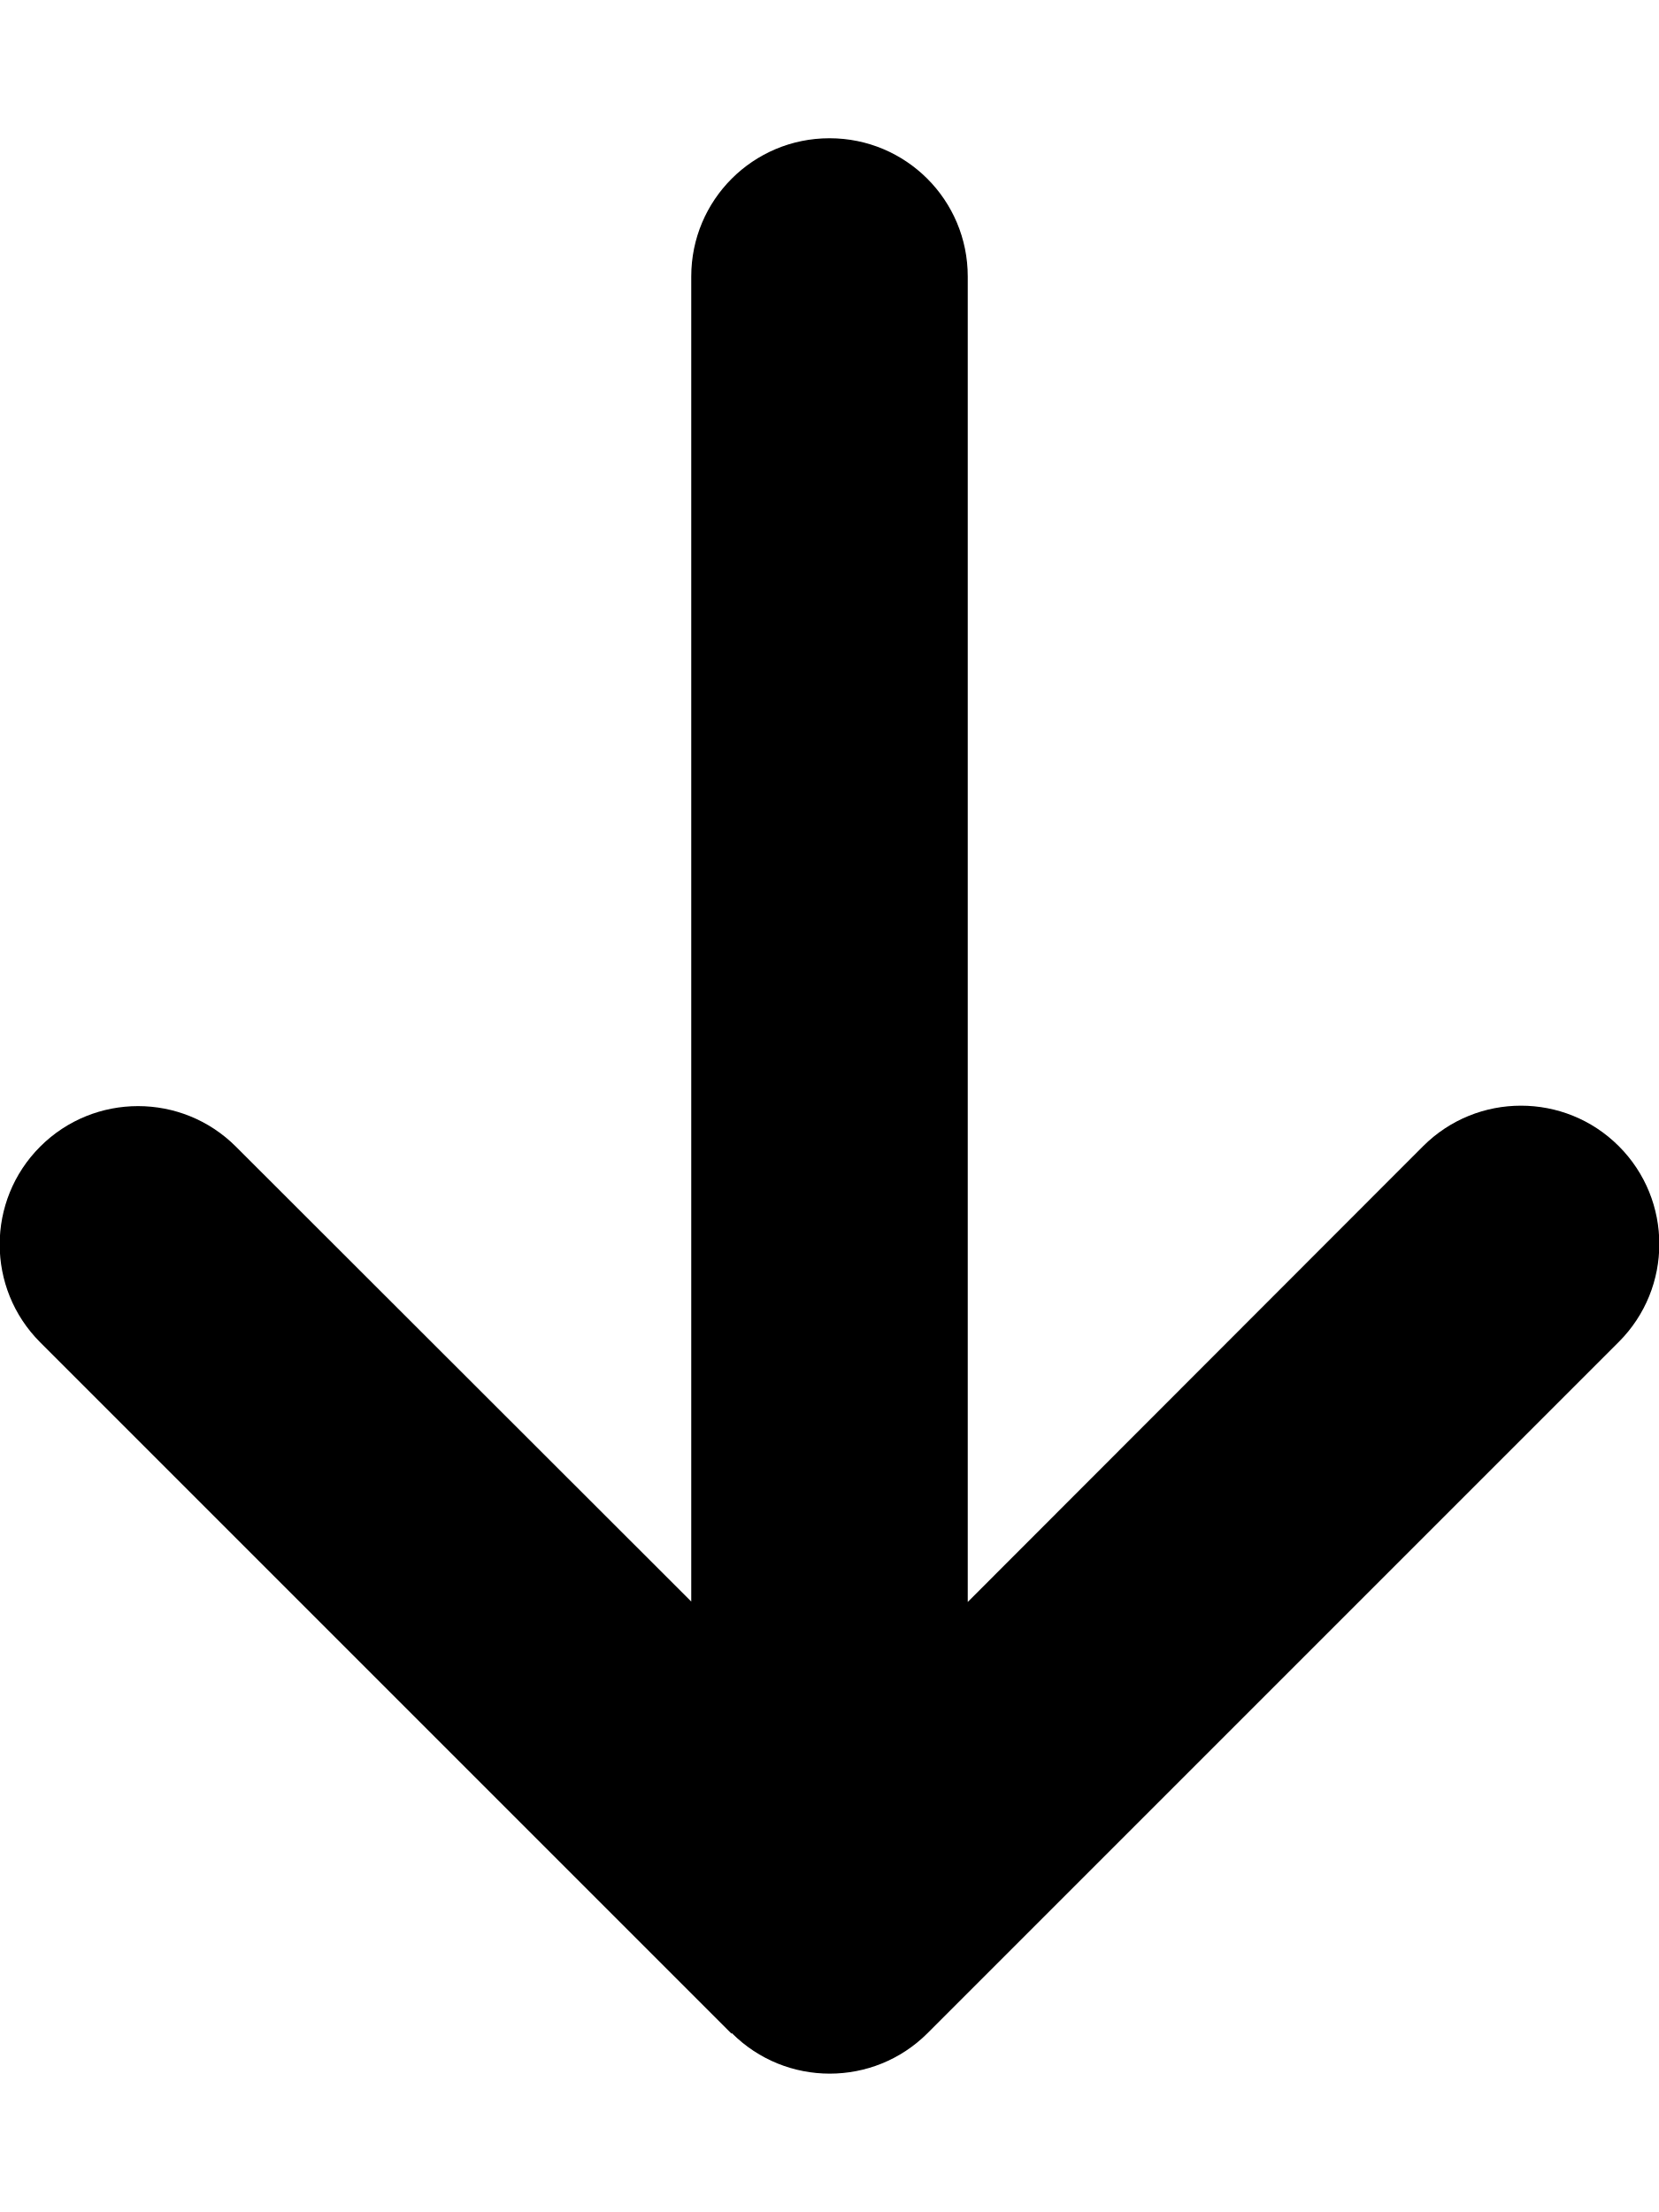
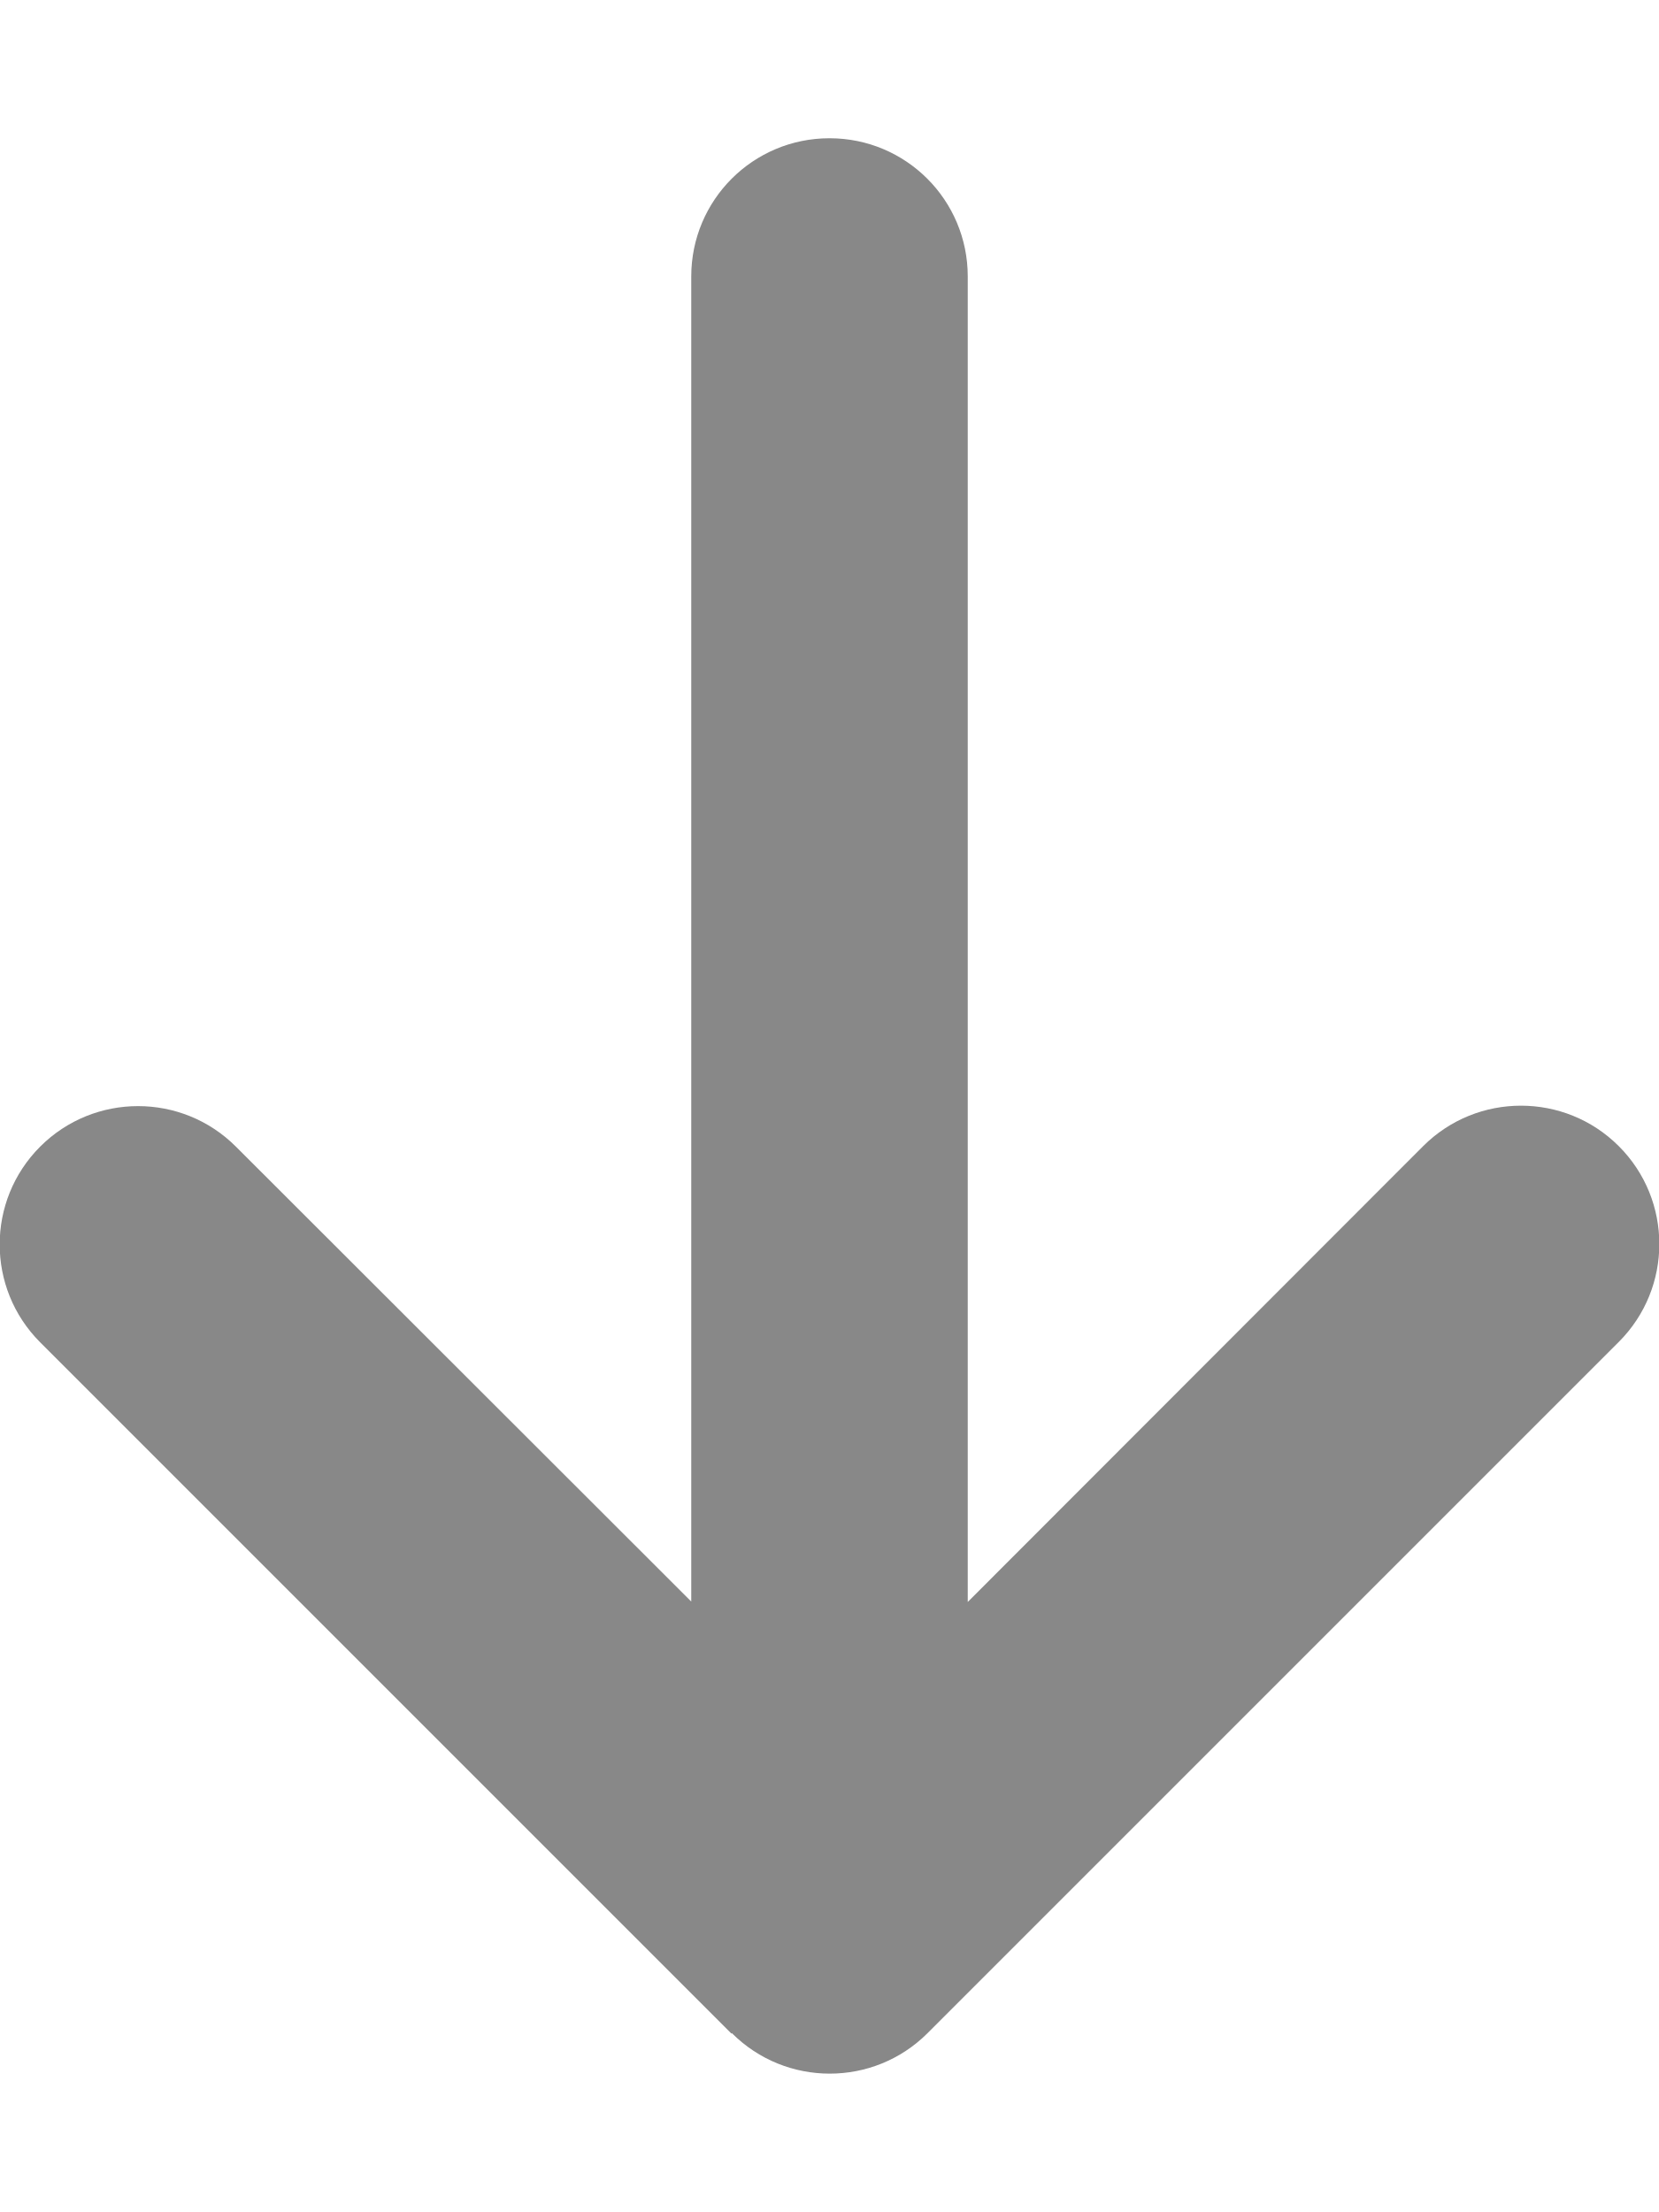
- <svg xmlns="http://www.w3.org/2000/svg" viewBox="0 0 384 512">
+ <svg xmlns="http://www.w3.org/2000/svg" viewBox="0 0 384 512" fill="#888">
  <path d="M169.4 470.6c12.5 12.5 32.8 12.5 45.3 0l160-160c12.5-12.5 12.5-32.8 0-45.3s-32.8-12.5-45.3 0L224 370.8 224 64c0-17.7-14.3-32-32-32s-32 14.3-32 32l0 306.7L54.6 265.4c-12.5-12.5-32.8-12.5-45.3 0s-12.5 32.8 0 45.3l160 160z" />
</svg>
